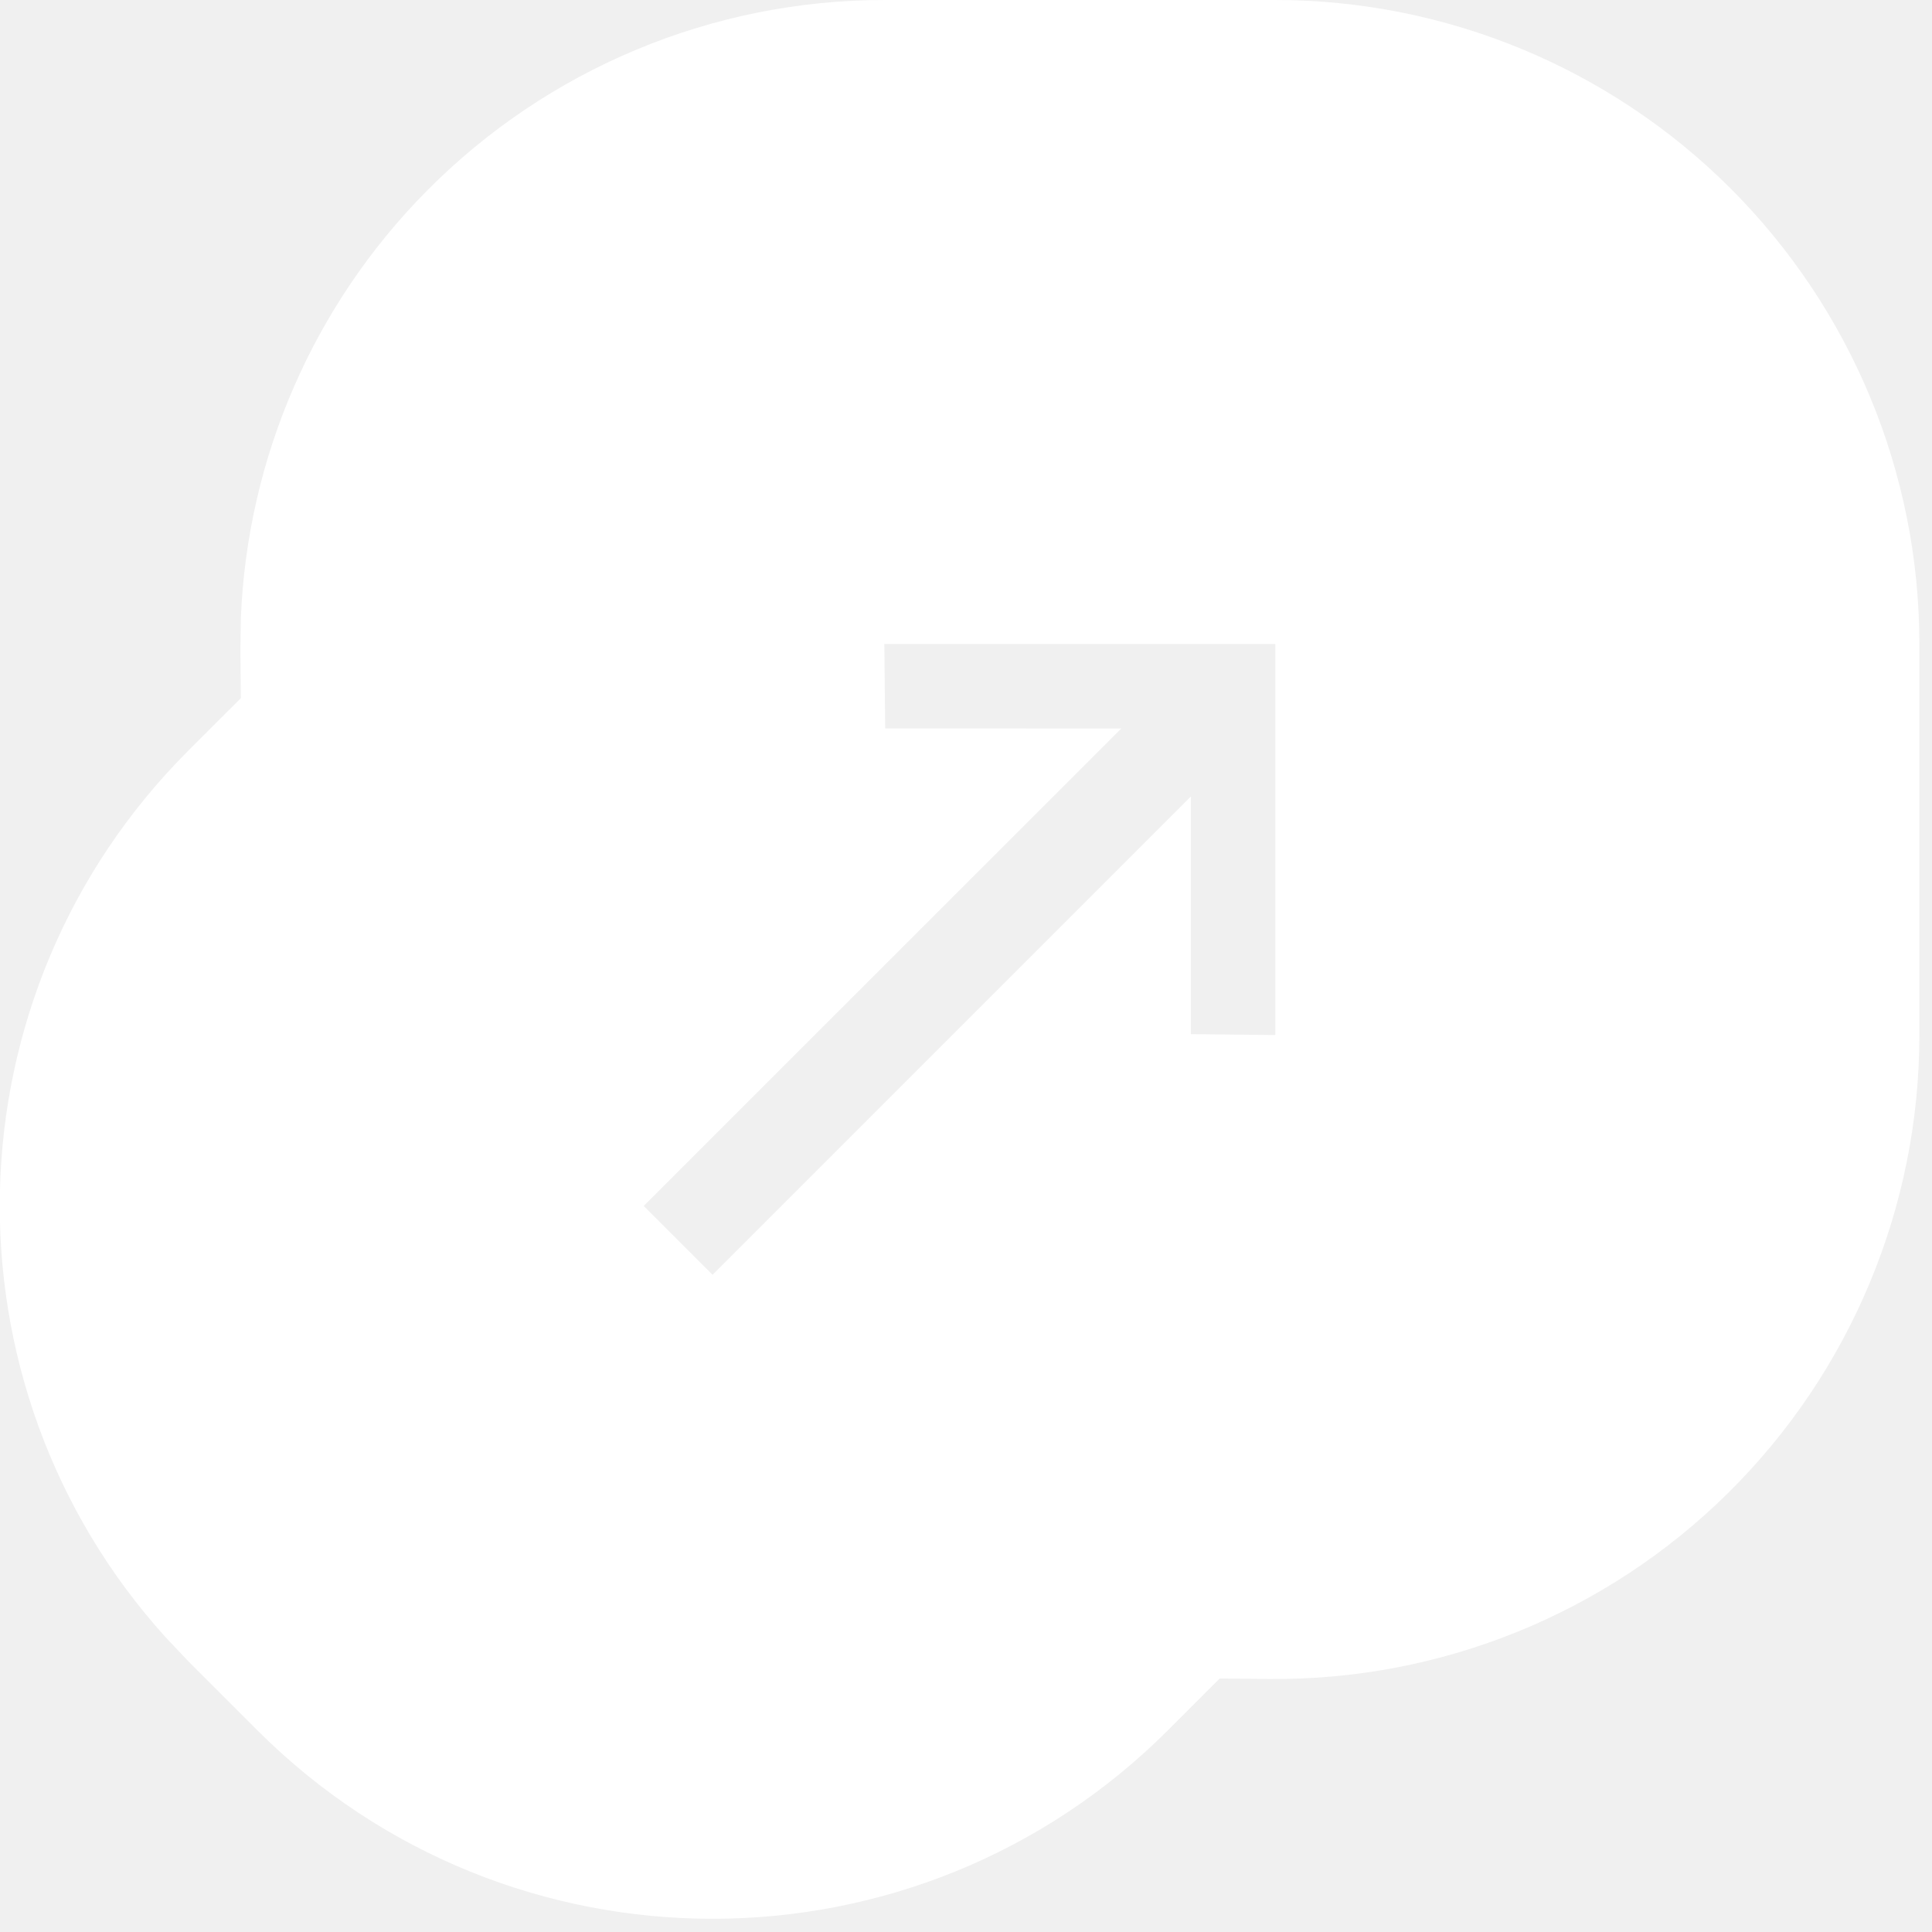
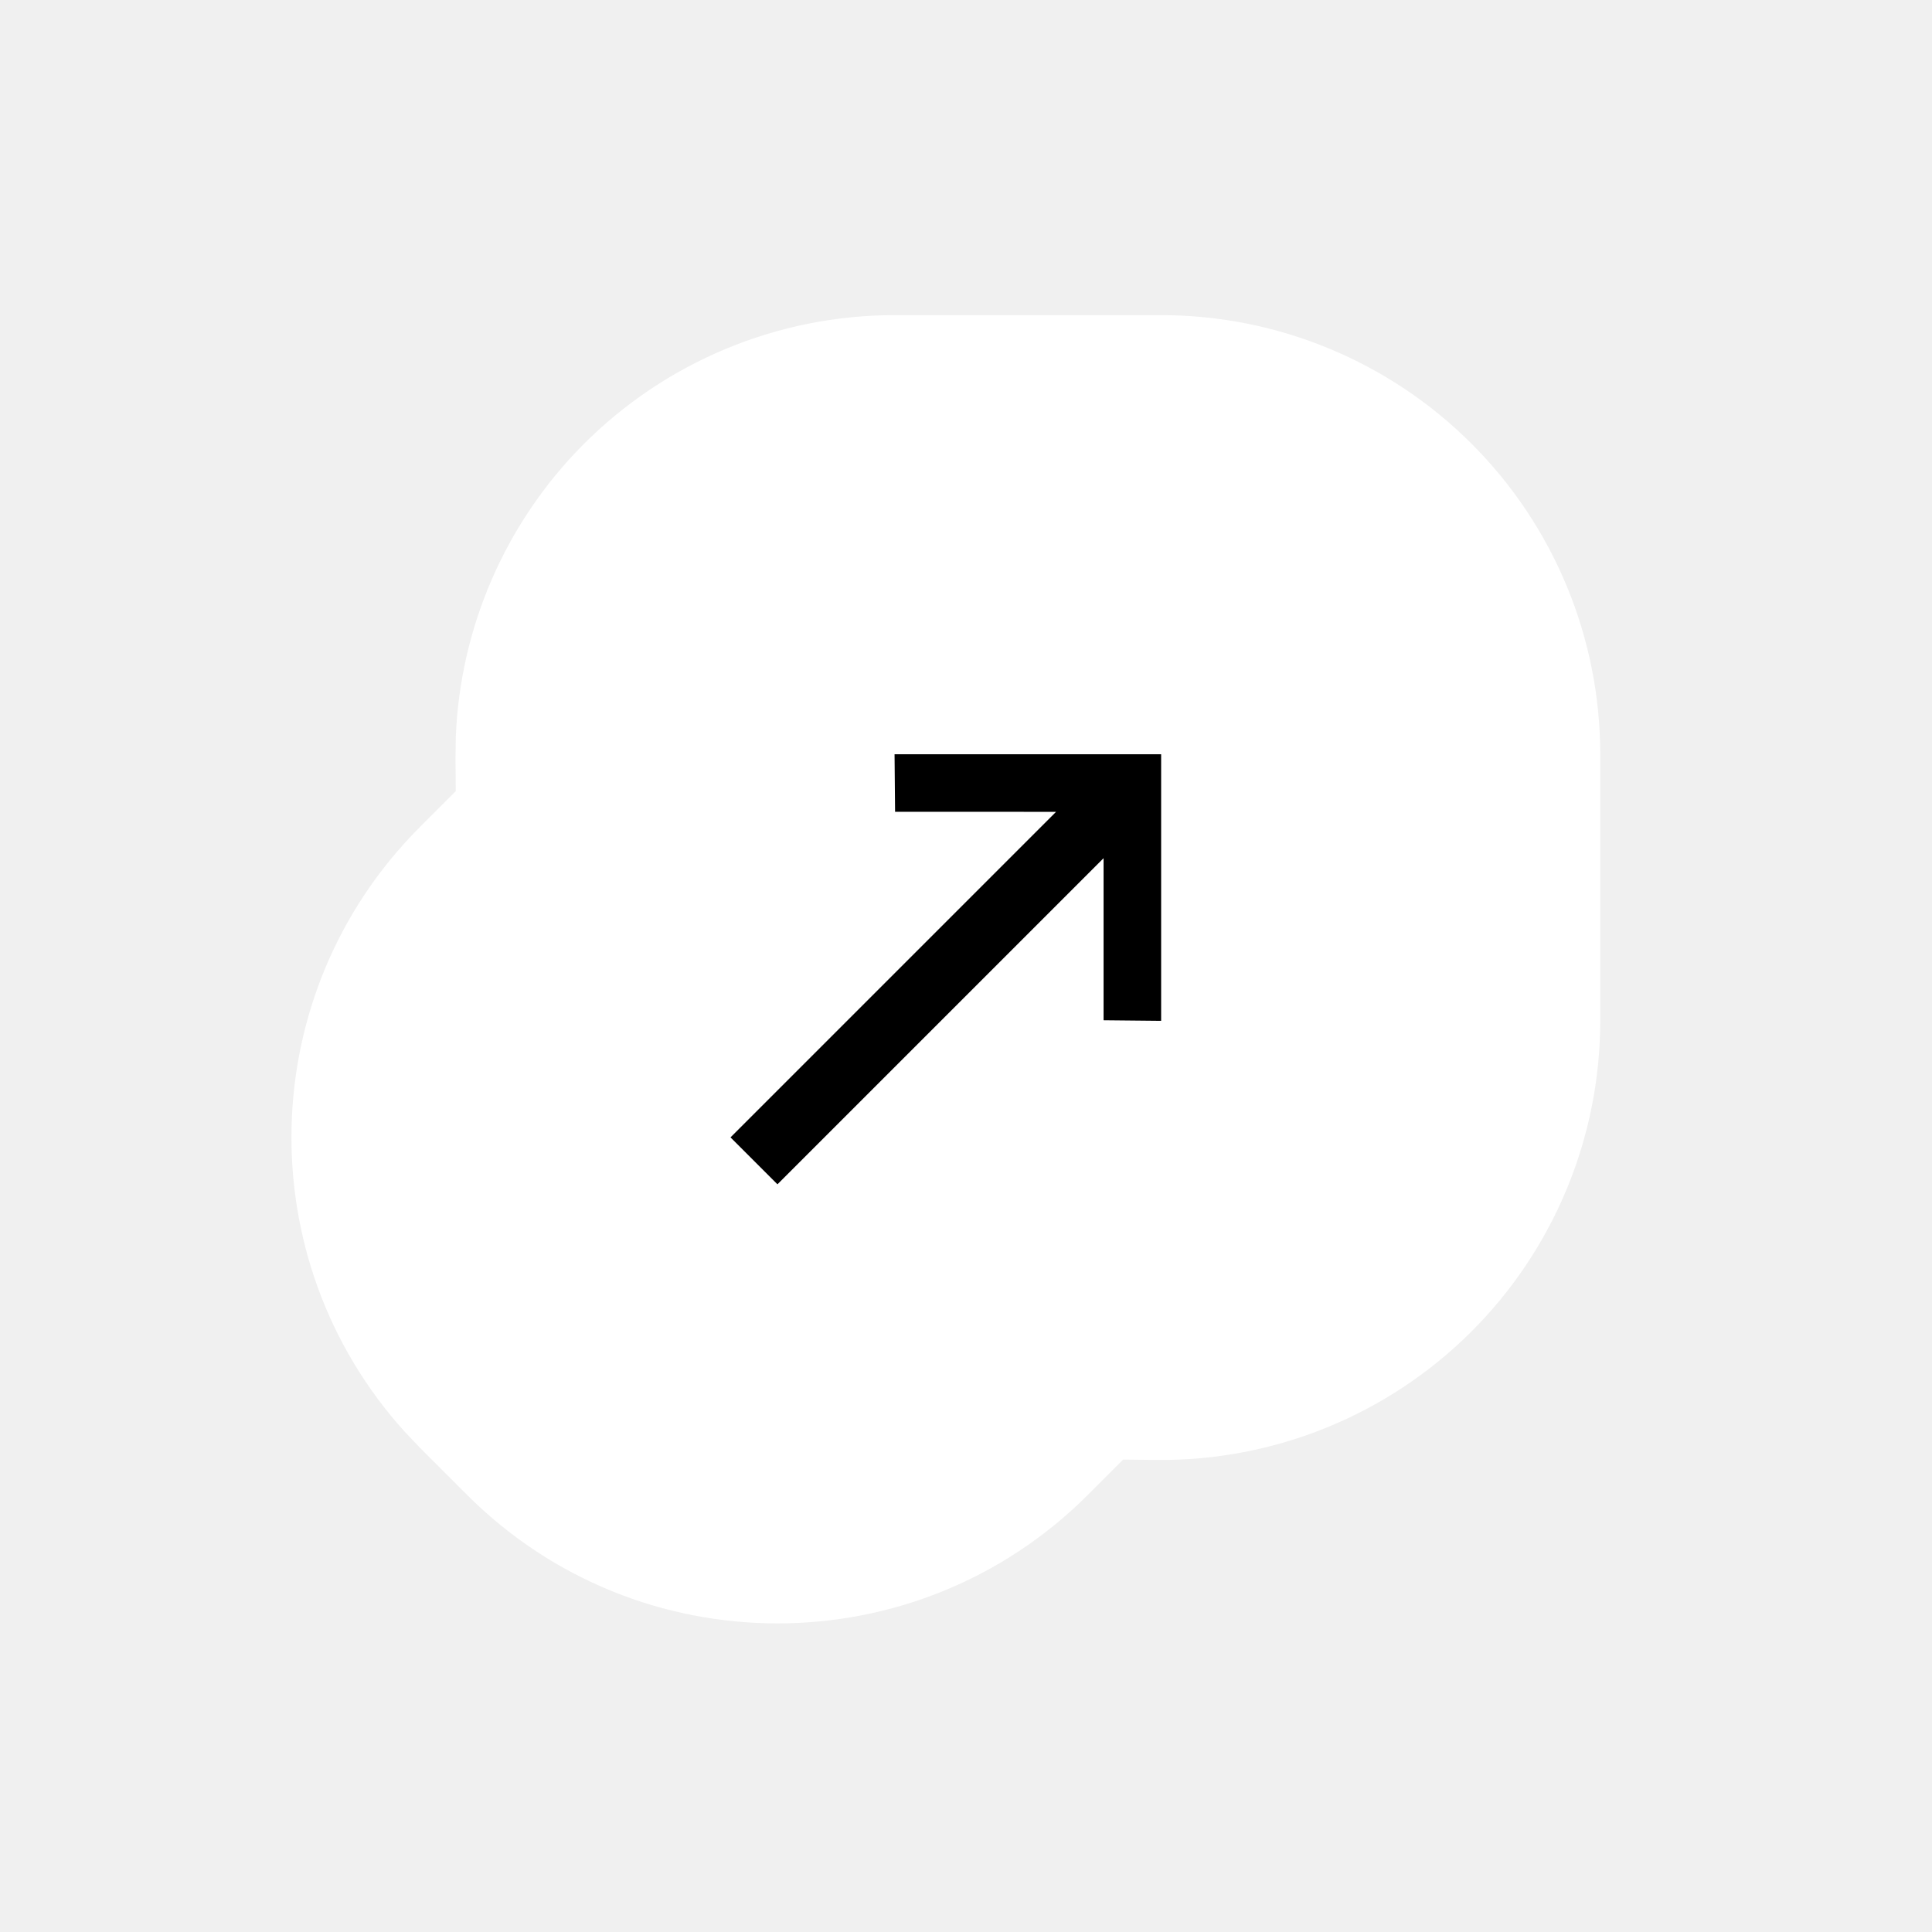
- <svg xmlns="http://www.w3.org/2000/svg" width="30" height="30" viewBox="0 0 30 30" fill="none">
-   <path d="M6.627 2.964C8.505 1.067 11.063 -2.09777e-05 13.732 -2.11463e-05L19.803 -2.13148e-05C22.456 -2.26447e-06 24.999 1.054 26.875 2.929C28.75 4.805 29.804 7.348 29.804 10V16.072C29.804 18.741 28.736 21.299 26.84 23.177C24.944 25.055 22.375 26.097 19.706 26.071L18.939 26.064L18.137 26.866C14.231 30.771 7.9 30.771 3.994 26.866L2.925 25.797L2.571 25.423C-0.976 21.498 -0.858 15.438 2.925 11.655L3.74 10.841L3.733 10.098L3.74 9.598C3.84 7.11 4.866 4.742 6.627 2.964ZM13.745 11.311L17.411 11.312L9.996 18.726L11.065 19.795L18.493 12.367L18.492 16.058L19.803 16.072V10H13.732L13.745 11.311Z" fill="white" />
+ <svg xmlns="http://www.w3.org/2000/svg" width="44" height="44" viewBox="0 0 44 44" fill="none">
+   <rect x="15.234" y="13" width="14.016" height="17.278" fill="black" />
+   <path d="M13.267 10.141C15.145 8.245 17.704 7.177 20.373 7.177L26.444 7.177C29.096 7.177 31.64 8.231 33.515 10.107C35.391 11.982 36.444 14.526 36.444 17.178V23.249C36.444 25.918 35.377 28.477 33.481 30.355C31.584 32.233 29.015 33.275 26.347 33.249L25.579 33.241L24.777 34.043C20.872 37.948 14.54 37.948 10.635 34.043L9.566 32.974L9.212 32.601C5.665 28.675 5.783 22.616 9.566 18.832L10.38 18.018L10.373 17.275L10.381 16.776C10.481 14.288 11.507 11.919 13.267 10.141ZM20.385 18.488L24.051 18.489L16.637 25.903L17.706 26.972L25.133 19.545L25.133 23.236L26.444 23.249V17.178H20.373L20.385 18.488Z" fill="white" />
</svg>
